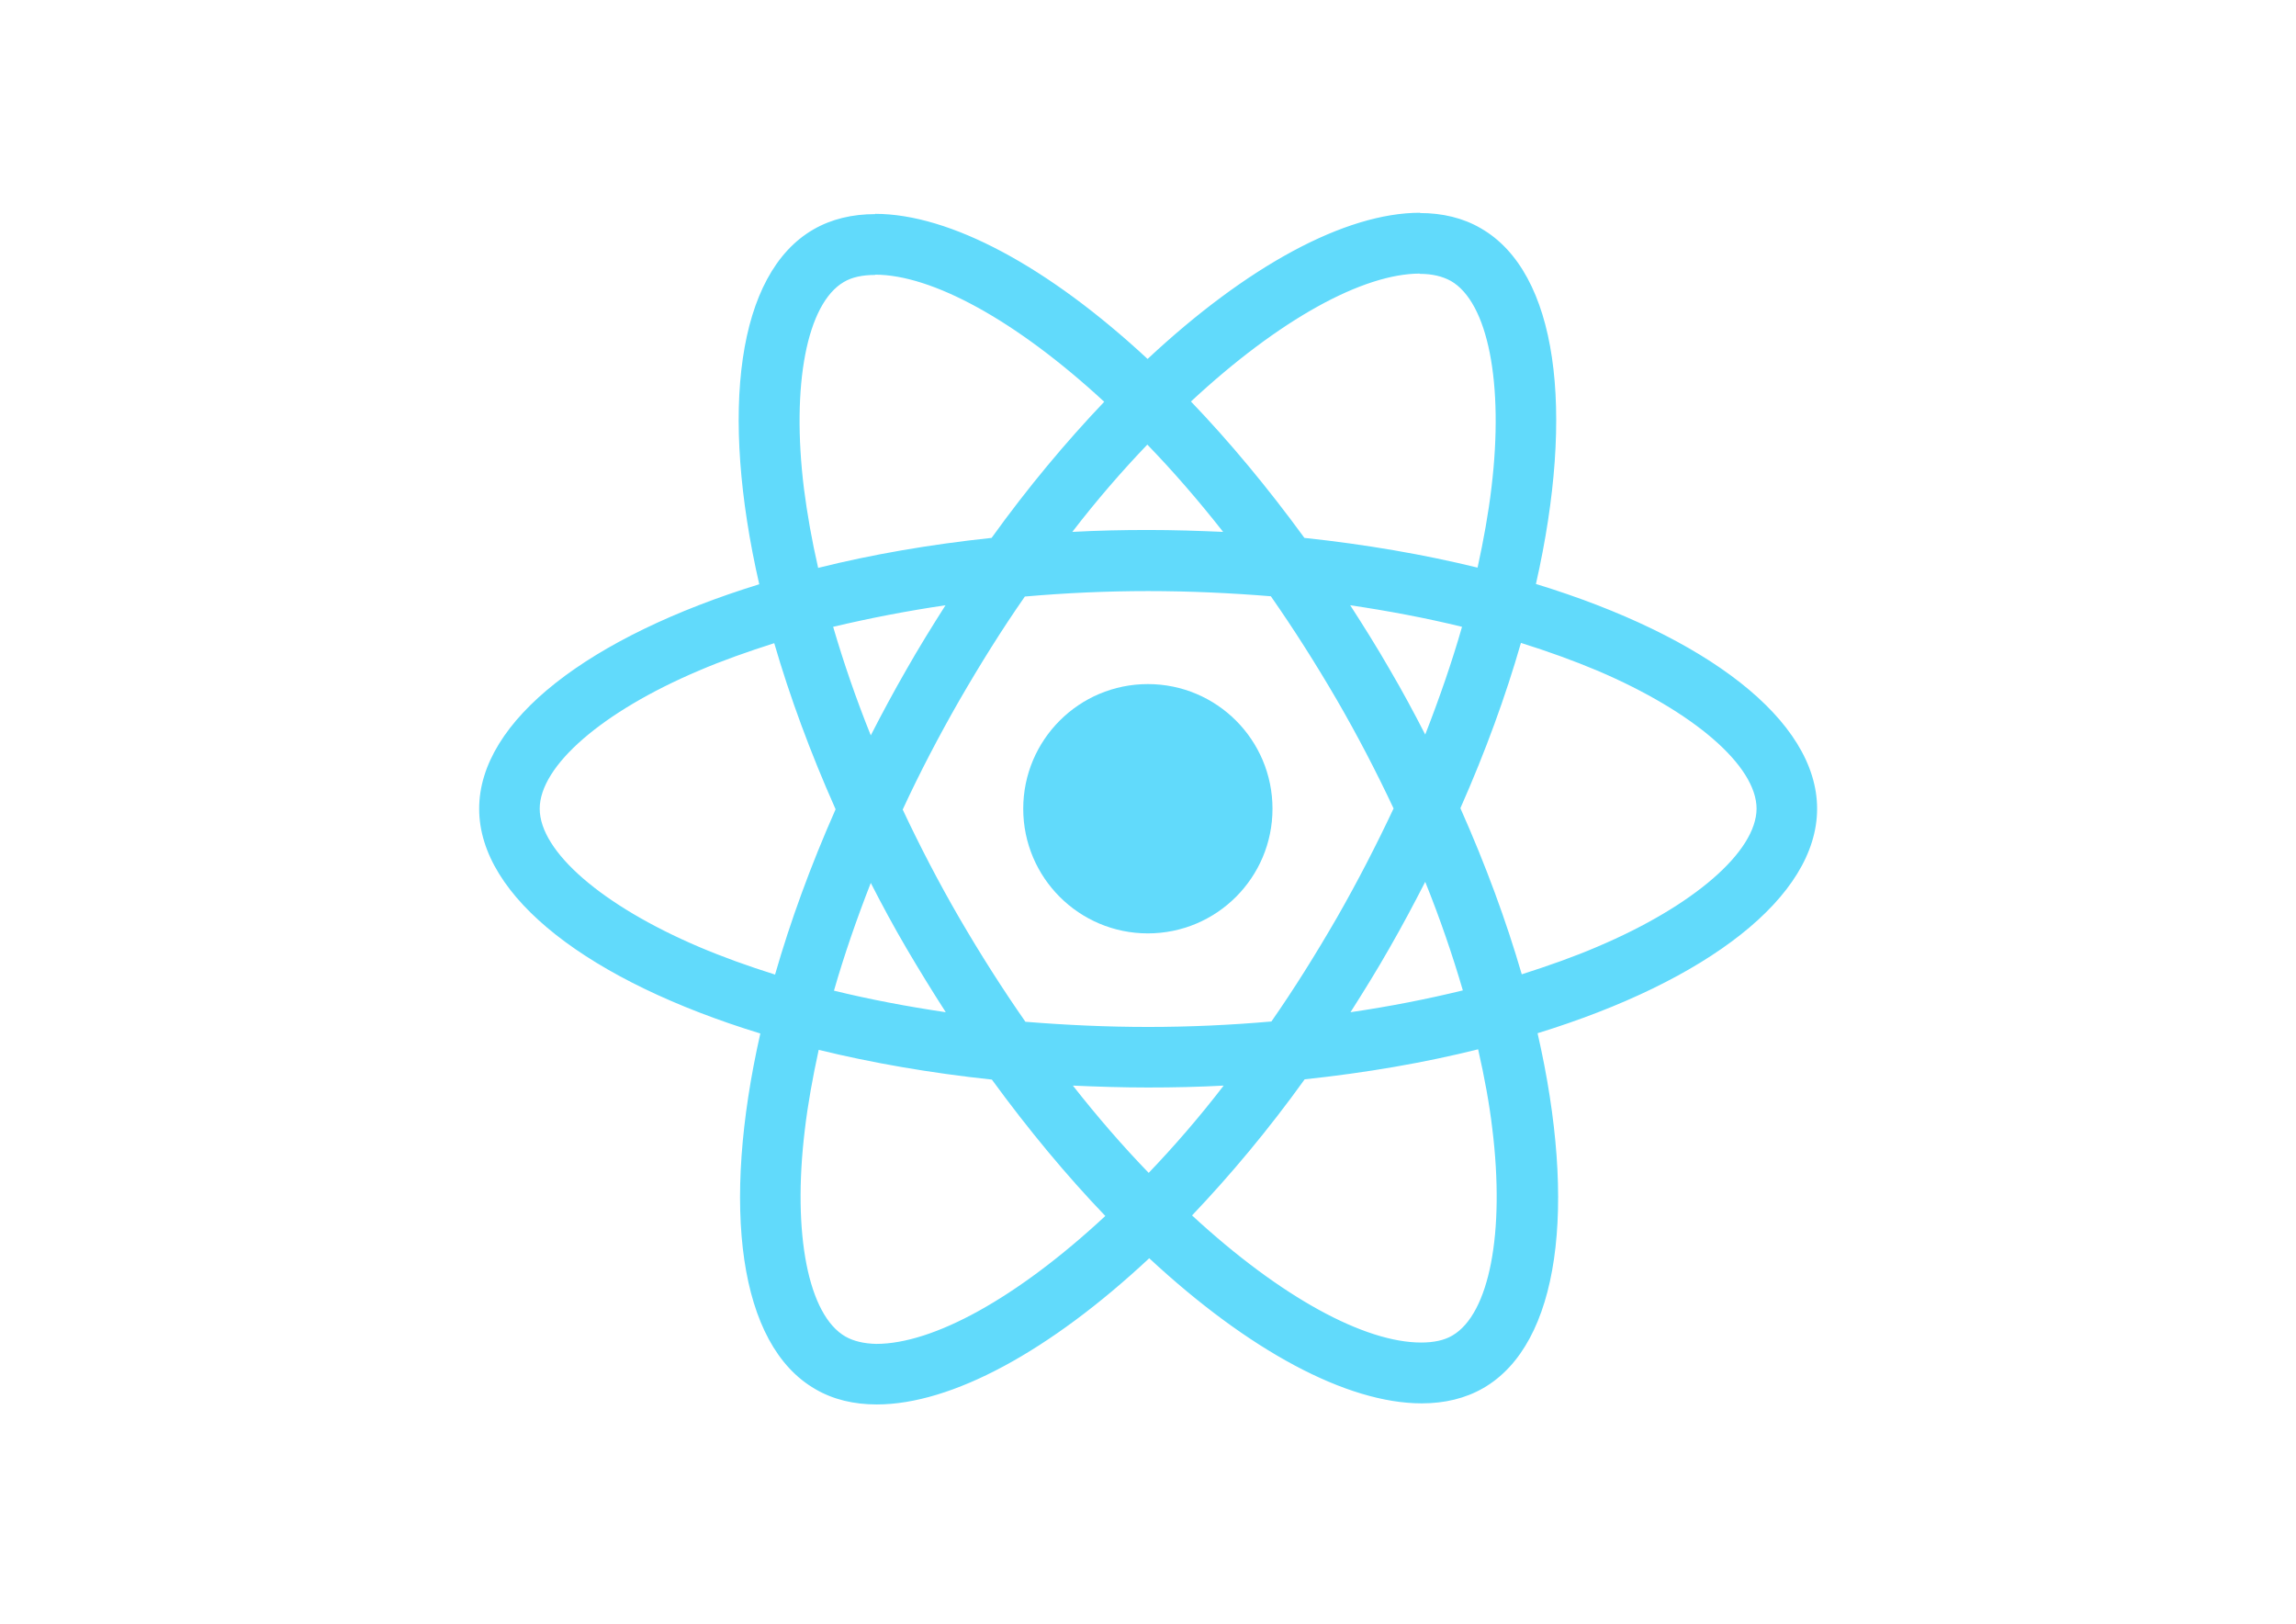
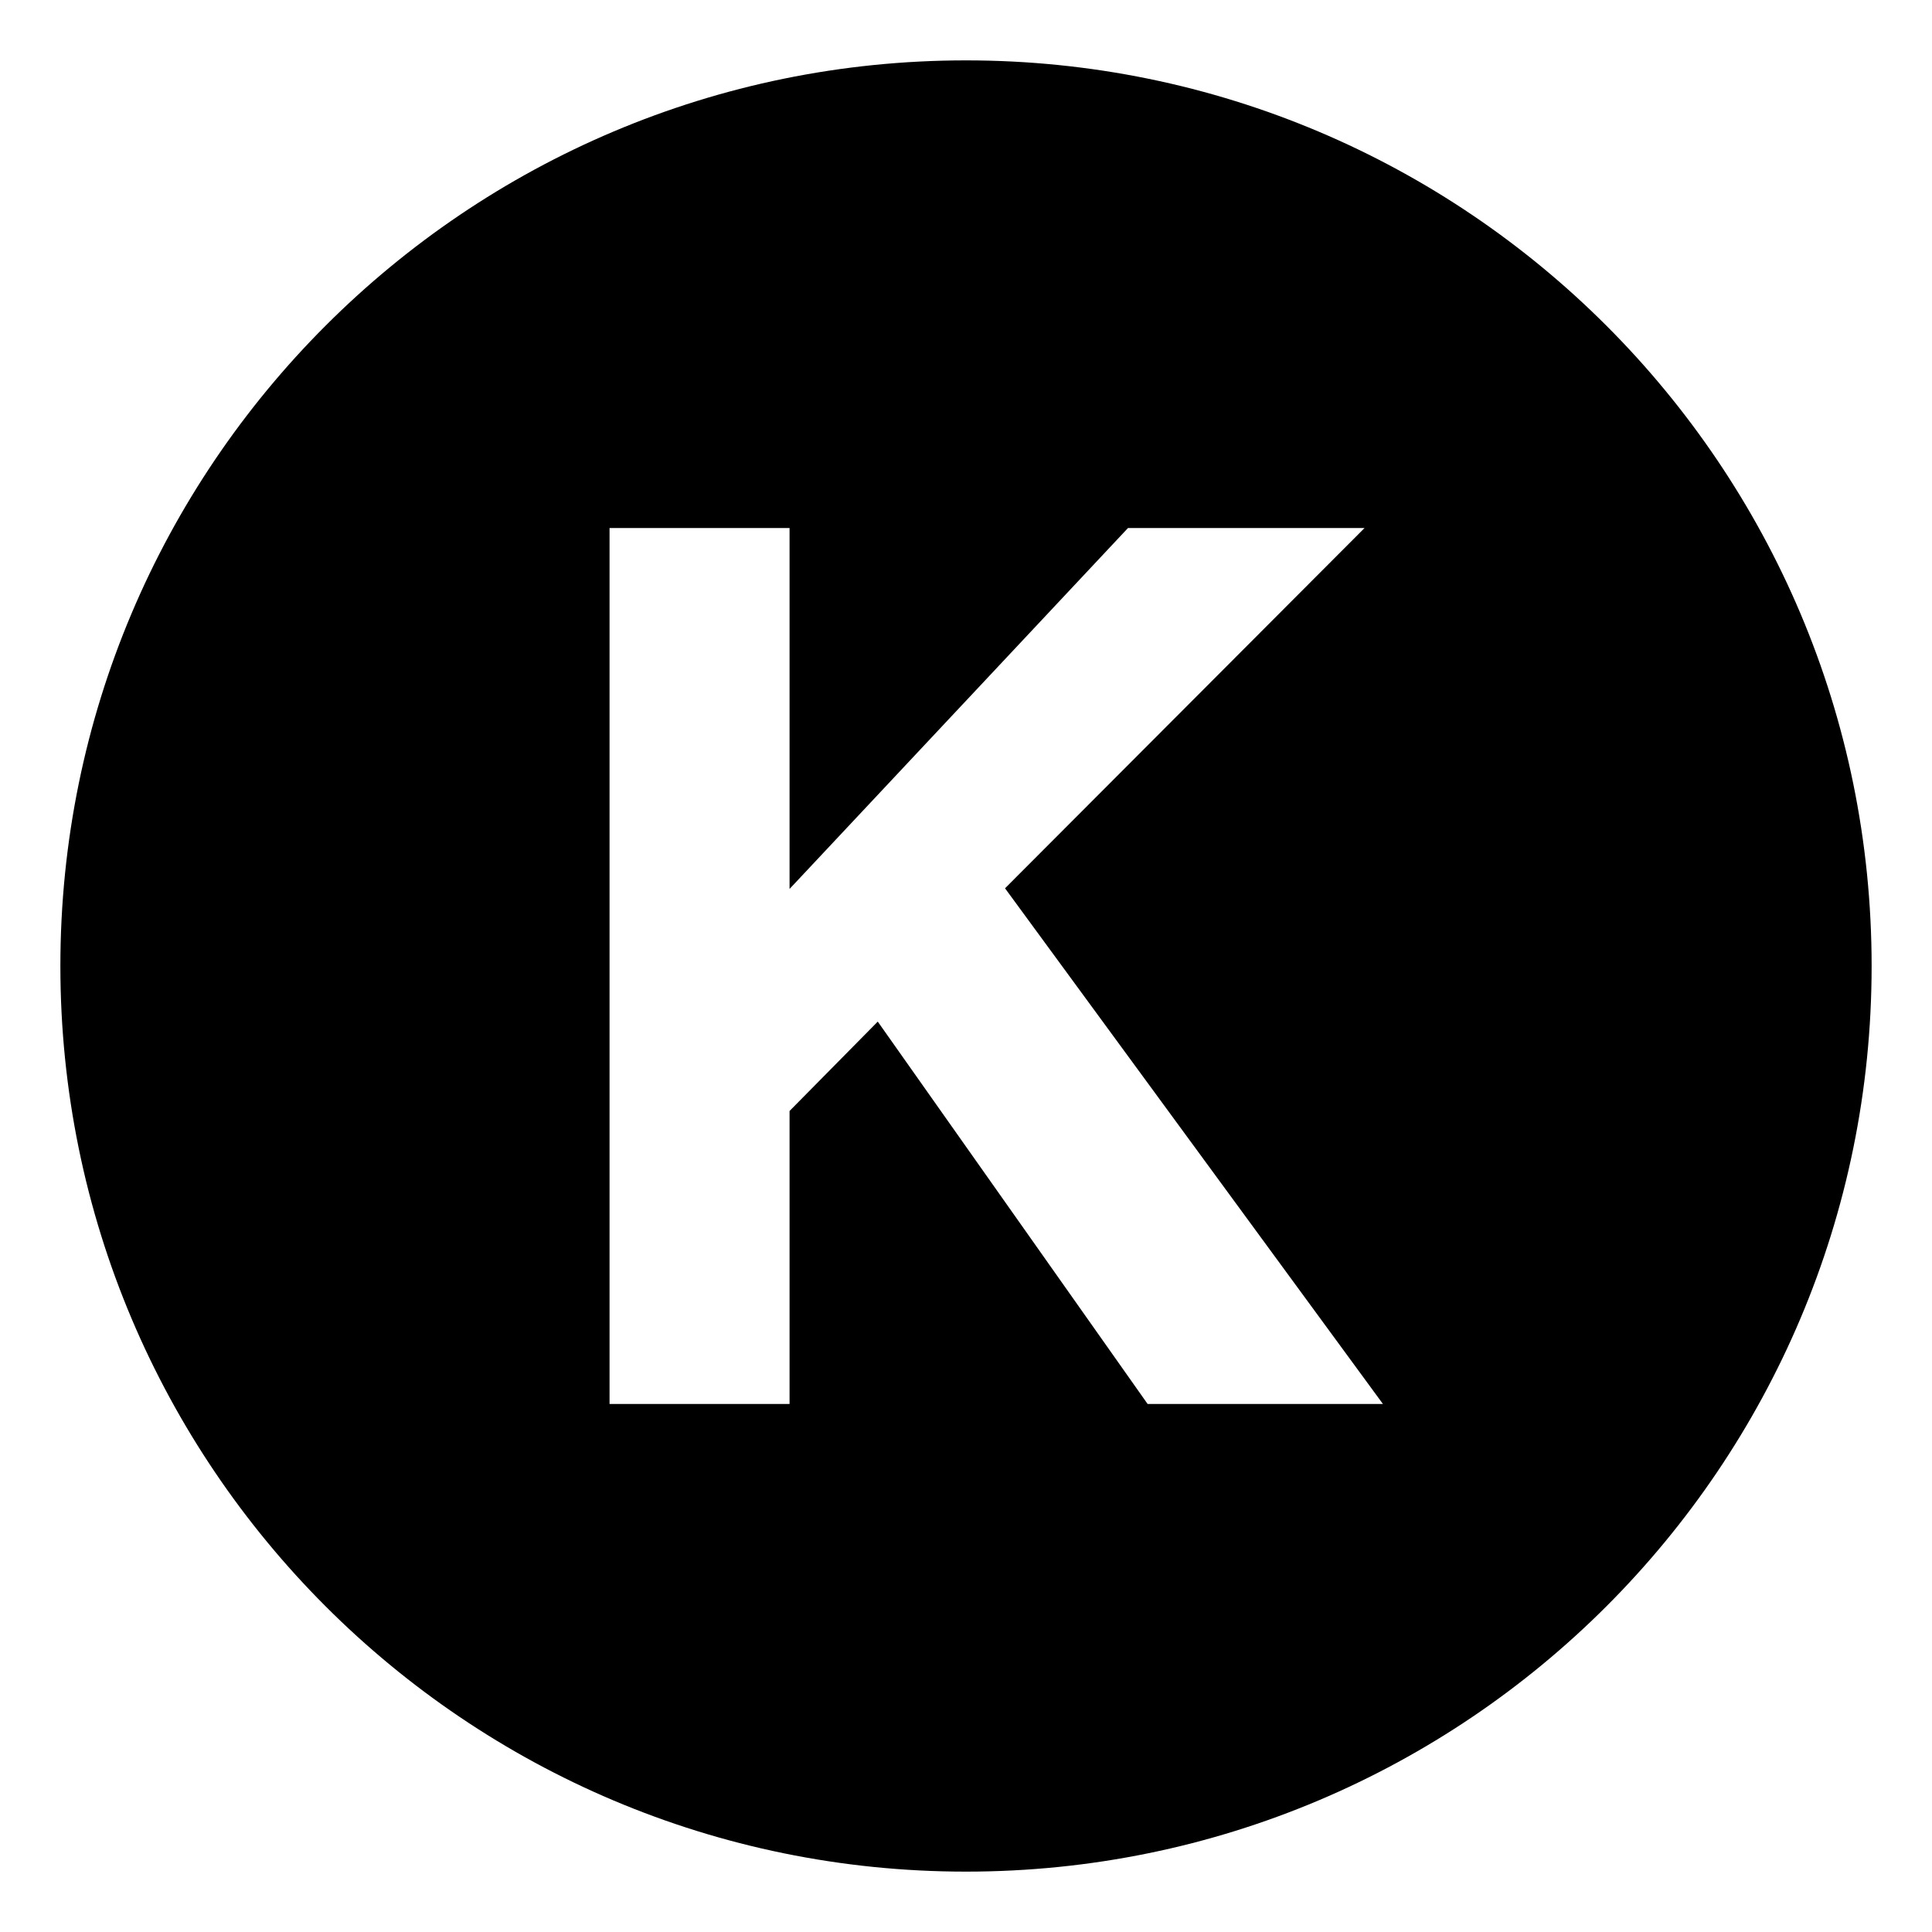
- <svg xmlns="http://www.w3.org/2000/svg" viewBox="0 0 841.9 595.3">
-   <g fill="#61DAFB">
-     <path d="M666.3 296.5c0-32.5-40.7-63.3-103.1-82.4 14.4-63.6 8-114.2-20.2-130.4-6.5-3.8-14.1-5.6-22.4-5.6v22.3c4.6 0 8.3.9 11.4 2.6 13.6 7.8 19.5 37.5 14.9 75.7-1.1 9.4-2.9 19.3-5.1 29.4-19.6-4.8-41-8.5-63.5-10.9-13.5-18.5-27.5-35.3-41.6-50 32.6-30.3 63.2-46.9 84-46.9V78c-27.5 0-63.5 19.6-99.9 53.6-36.4-33.8-72.4-53.2-99.9-53.2v22.3c20.7 0 51.4 16.5 84 46.6-14 14.7-28 31.4-41.3 49.9-22.6 2.4-44 6.1-63.6 11-2.3-10-4-19.7-5.2-29-4.7-38.2 1.1-67.9 14.6-75.8 3-1.8 6.9-2.6 11.5-2.6V78.5c-8.4 0-16 1.8-22.6 5.6-28.1 16.2-34.4 66.7-19.9 130.1-62.2 19.2-102.7 49.9-102.7 82.3 0 32.5 40.7 63.3 103.1 82.4-14.4 63.6-8 114.2 20.2 130.4 6.5 3.8 14.1 5.6 22.5 5.6 27.5 0 63.5-19.6 99.9-53.6 36.4 33.8 72.4 53.2 99.9 53.2 8.4 0 16-1.8 22.6-5.6 28.1-16.2 34.4-66.7 19.9-130.1 62-19.1 102.5-49.9 102.5-82.3zm-130.2-66.7c-3.7 12.9-8.3 26.2-13.5 39.5-4.1-8-8.4-16-13.1-24-4.6-8-9.5-15.8-14.4-23.4 14.2 2.1 27.9 4.7 41 7.9zm-45.8 106.5c-7.8 13.5-15.8 26.3-24.1 38.2-14.9 1.3-30 2-45.2 2-15.1 0-30.2-.7-45-1.9-8.3-11.9-16.4-24.6-24.2-38-7.6-13.1-14.5-26.4-20.8-39.8 6.2-13.4 13.2-26.8 20.7-39.9 7.8-13.5 15.8-26.3 24.1-38.2 14.9-1.3 30-2 45.2-2 15.1 0 30.2.7 45 1.9 8.3 11.9 16.4 24.6 24.2 38 7.6 13.1 14.5 26.4 20.8 39.8-6.3 13.4-13.2 26.8-20.7 39.9zm32.3-13c5.4 13.4 10 26.8 13.8 39.8-13.1 3.2-26.9 5.9-41.2 8 4.9-7.7 9.8-15.6 14.4-23.7 4.6-8 8.9-16.1 13-24.1zM421.2 430c-9.3-9.6-18.6-20.3-27.8-32 9 .4 18.2.7 27.5.7 9.4 0 18.7-.2 27.8-.7-9 11.7-18.3 22.4-27.5 32zm-74.4-58.9c-14.2-2.1-27.9-4.7-41-7.9 3.7-12.9 8.3-26.2 13.5-39.5 4.1 8 8.4 16 13.1 24 4.7 8 9.5 15.8 14.4 23.4zM420.7 163c9.3 9.6 18.6 20.3 27.8 32-9-.4-18.2-.7-27.5-.7-9.4 0-18.7.2-27.8.7 9-11.7 18.3-22.4 27.5-32zm-74 58.9c-4.9 7.7-9.8 15.6-14.4 23.7-4.6 8-8.9 16-13 24-5.4-13.4-10-26.8-13.8-39.8 13.1-3.1 26.9-5.8 41.2-7.9zm-90.5 125.2c-35.4-15.1-58.3-34.9-58.3-50.6 0-15.7 22.9-35.6 58.3-50.6 8.6-3.7 18-7 27.7-10.1 5.7 19.6 13.2 40 22.5 60.9-9.2 20.8-16.6 41.1-22.2 60.6-9.9-3.1-19.3-6.5-28-10.2zM310 490c-13.6-7.8-19.5-37.5-14.9-75.7 1.1-9.4 2.9-19.3 5.1-29.4 19.6 4.8 41 8.5 63.5 10.9 13.5 18.5 27.5 35.3 41.6 50-32.6 30.3-63.2 46.9-84 46.9-4.5-.1-8.3-1-11.3-2.7zm237.2-76.2c4.7 38.2-1.1 67.9-14.6 75.8-3 1.8-6.9 2.6-11.5 2.6-20.7 0-51.4-16.5-84-46.6 14-14.7 28-31.4 41.3-49.9 22.6-2.4 44-6.1 63.6-11 2.3 10.1 4.1 19.8 5.2 29.1zm38.5-66.7c-8.6 3.7-18 7-27.7 10.1-5.7-19.6-13.2-40-22.5-60.9 9.2-20.8 16.6-41.1 22.2-60.6 9.9 3.1 19.3 6.5 28.1 10.2 35.4 15.1 58.3 34.9 58.3 50.6-.1 15.7-23 35.6-58.4 50.6zM320.8 78.4z" />
-     <circle cx="420.9" cy="296.5" r="45.7" />
-     <path d="M520.5 78.1z" />
-   </g>
+ <svg xmlns="http://www.w3.org/2000/svg" width="800px" height="800px" viewBox="0 0 64 64" aria-hidden="true" role="img" class="iconify iconify--emojione-monotone" preserveAspectRatio="xMidYMid meet">
+   <path d="M32 2C15.432 2 2 15.432 2 32s13.432 30 30 30s30-13.432 30-30S48.568 2 32 2m6.016 44.508l-8.939-12.666l-2.922 2.961v9.705h-5.963V17.492h5.963v11.955l11.211-11.955h7.836L33.293 29.426l12.518 17.082h-7.795" fill="#000000" />
</svg>
